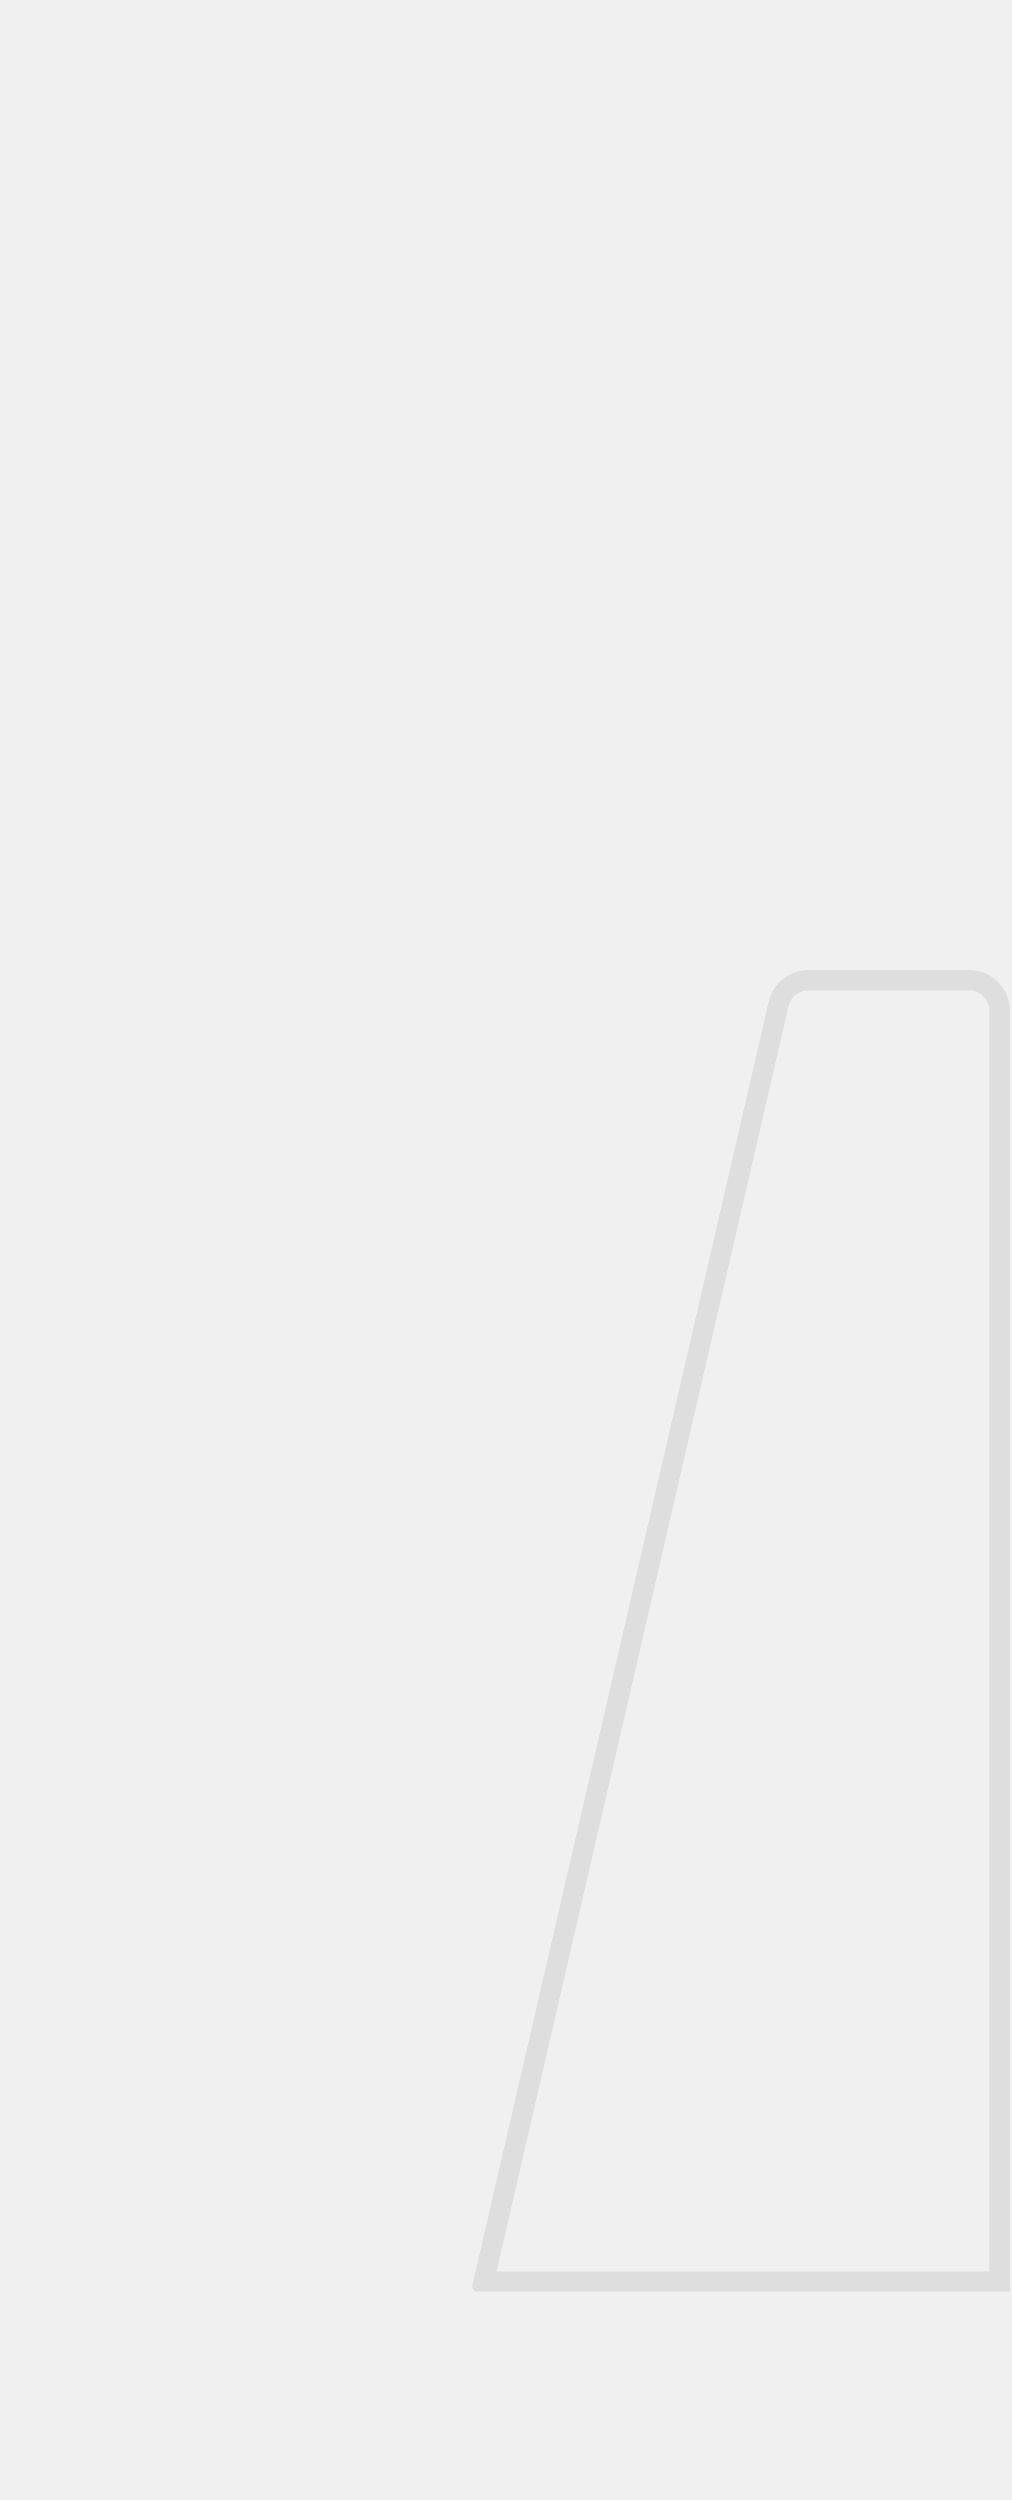
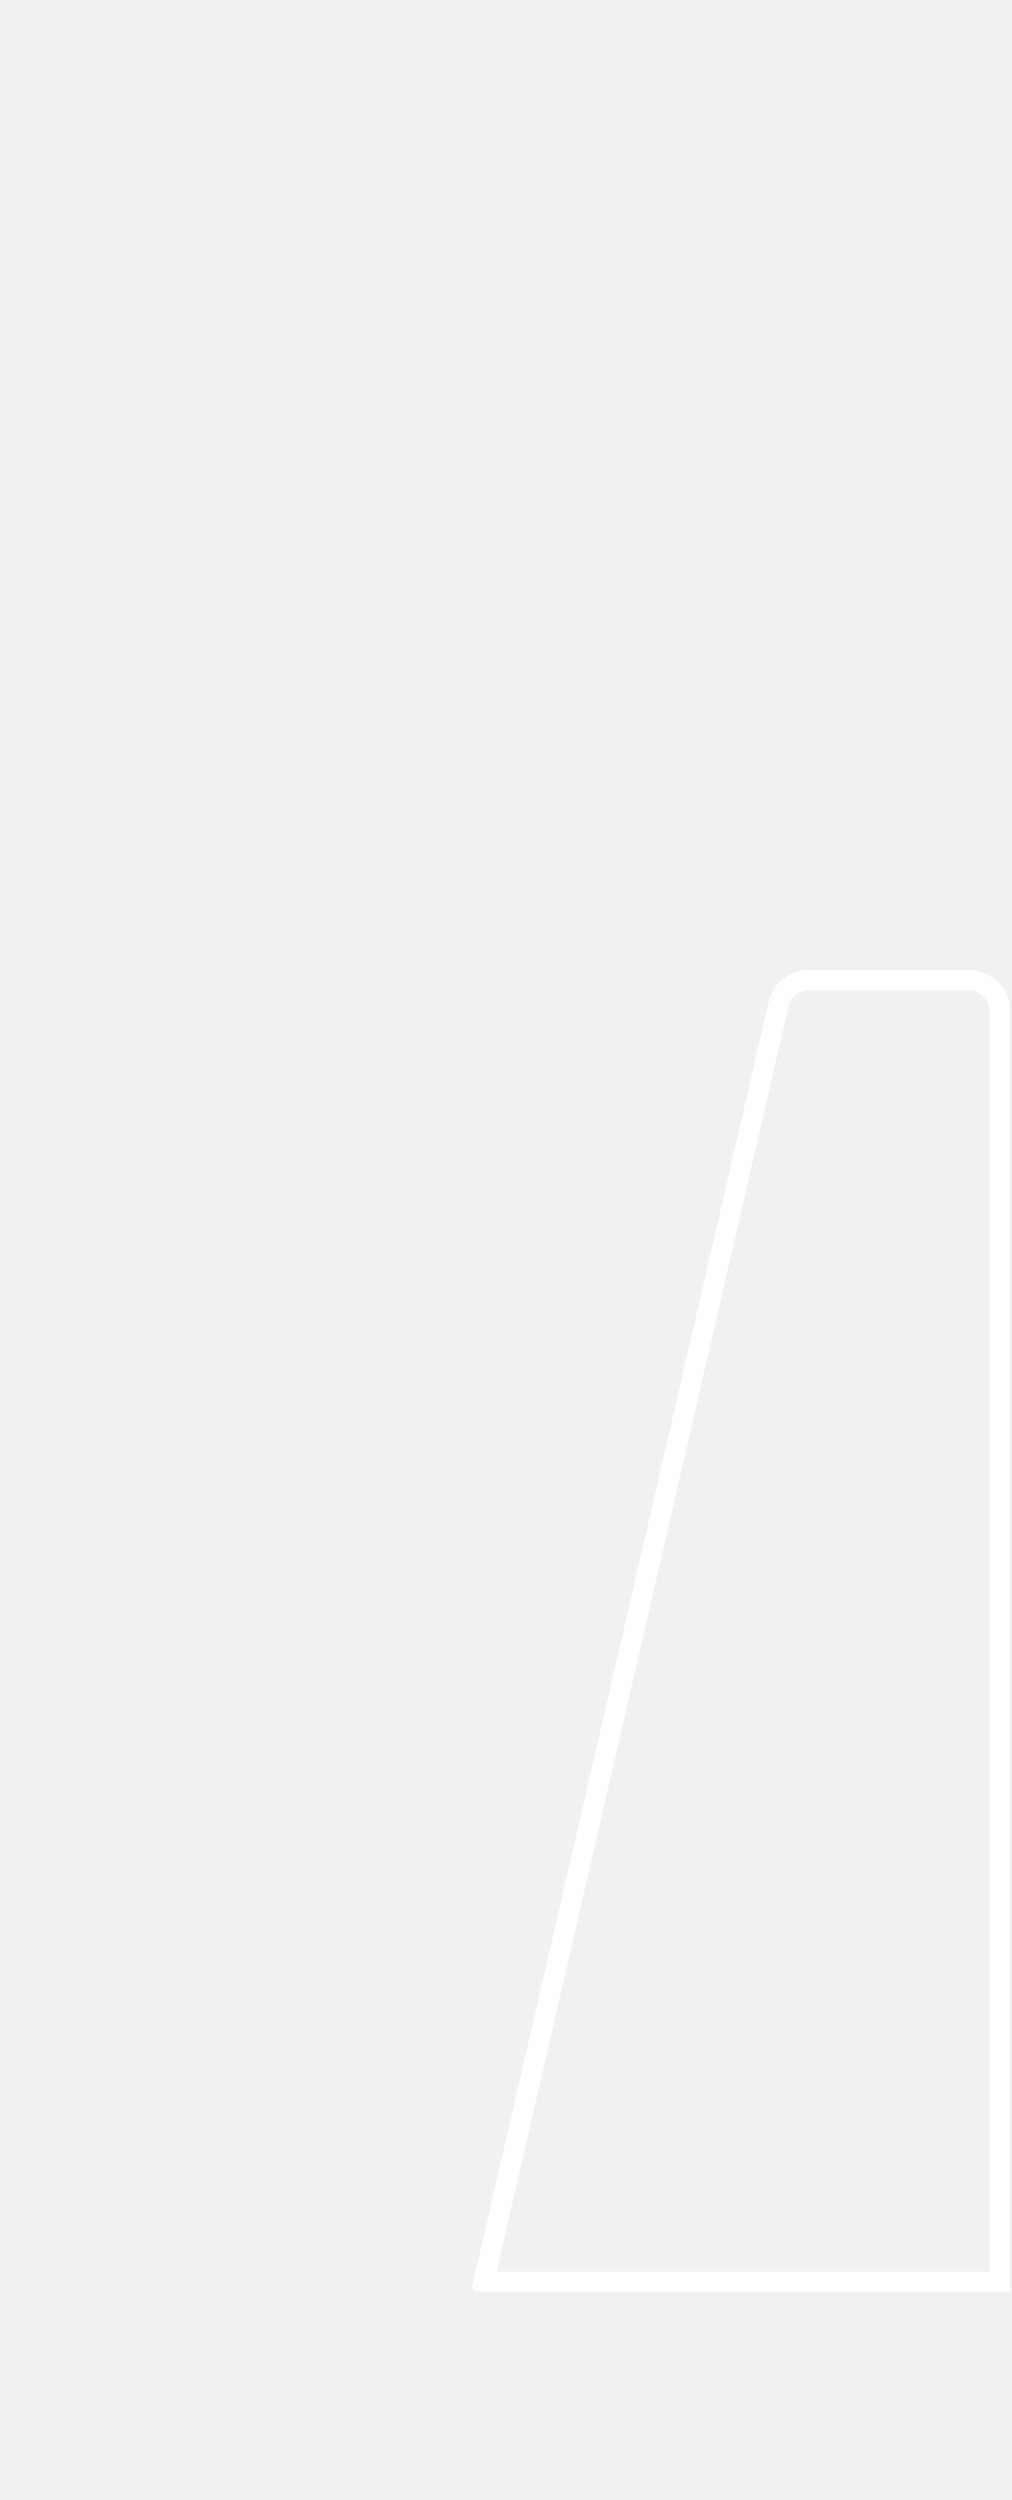
- <svg xmlns="http://www.w3.org/2000/svg" width="100%" height="100%" fill="#DEDEDE">
+ <svg xmlns="http://www.w3.org/2000/svg" width="100%" height="100%" fill="white">
  <svg viewBox="0 0 64 297" preserveAspectRatio="xMaxYMax meet" y="38.8%">
    <path d="M39.93,2.42H59a2.41,2.41,0,0,1,2.42,2.41V154.62H2.88L37.57,4.29a2.42,2.42,0,0,1,2.36-1.87m0-2.42a4.83,4.83,0,0,0-4.71,3.75L0,156.29A.6.6,0,0,0,.6,157H63.87V4.83A4.84,4.84,0,0,0,59,0Z" />
  </svg>
</svg>
